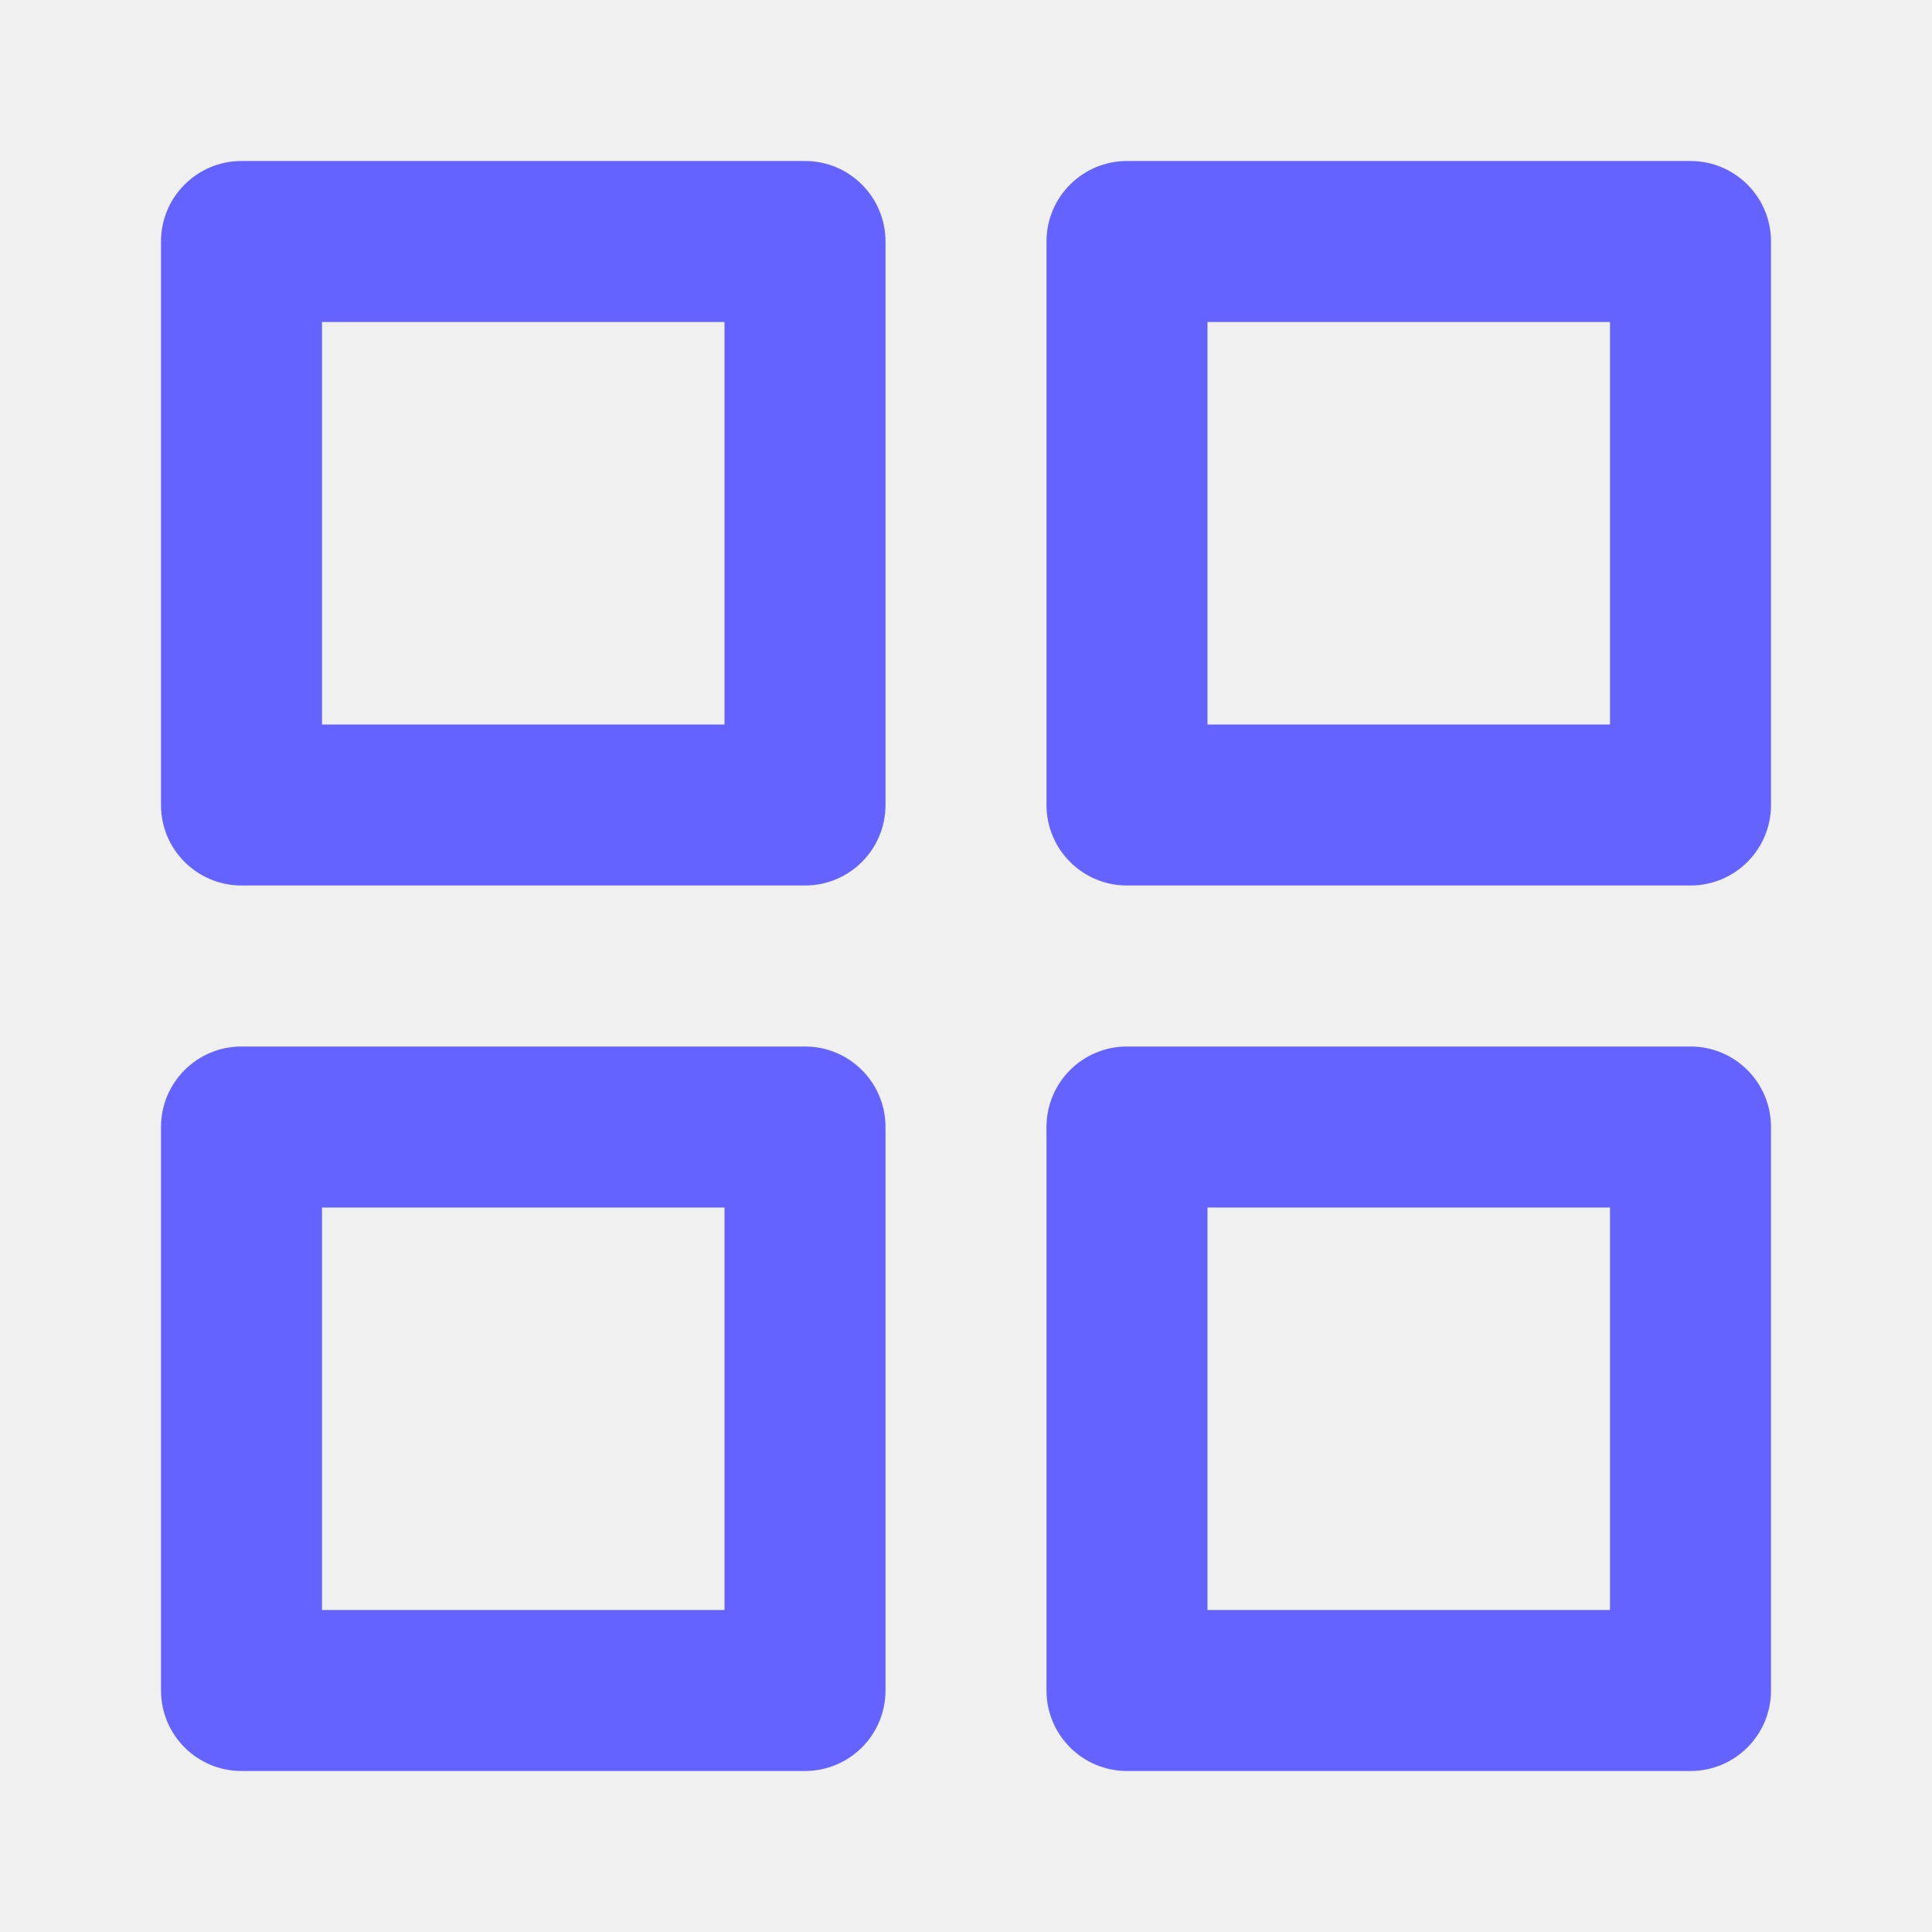
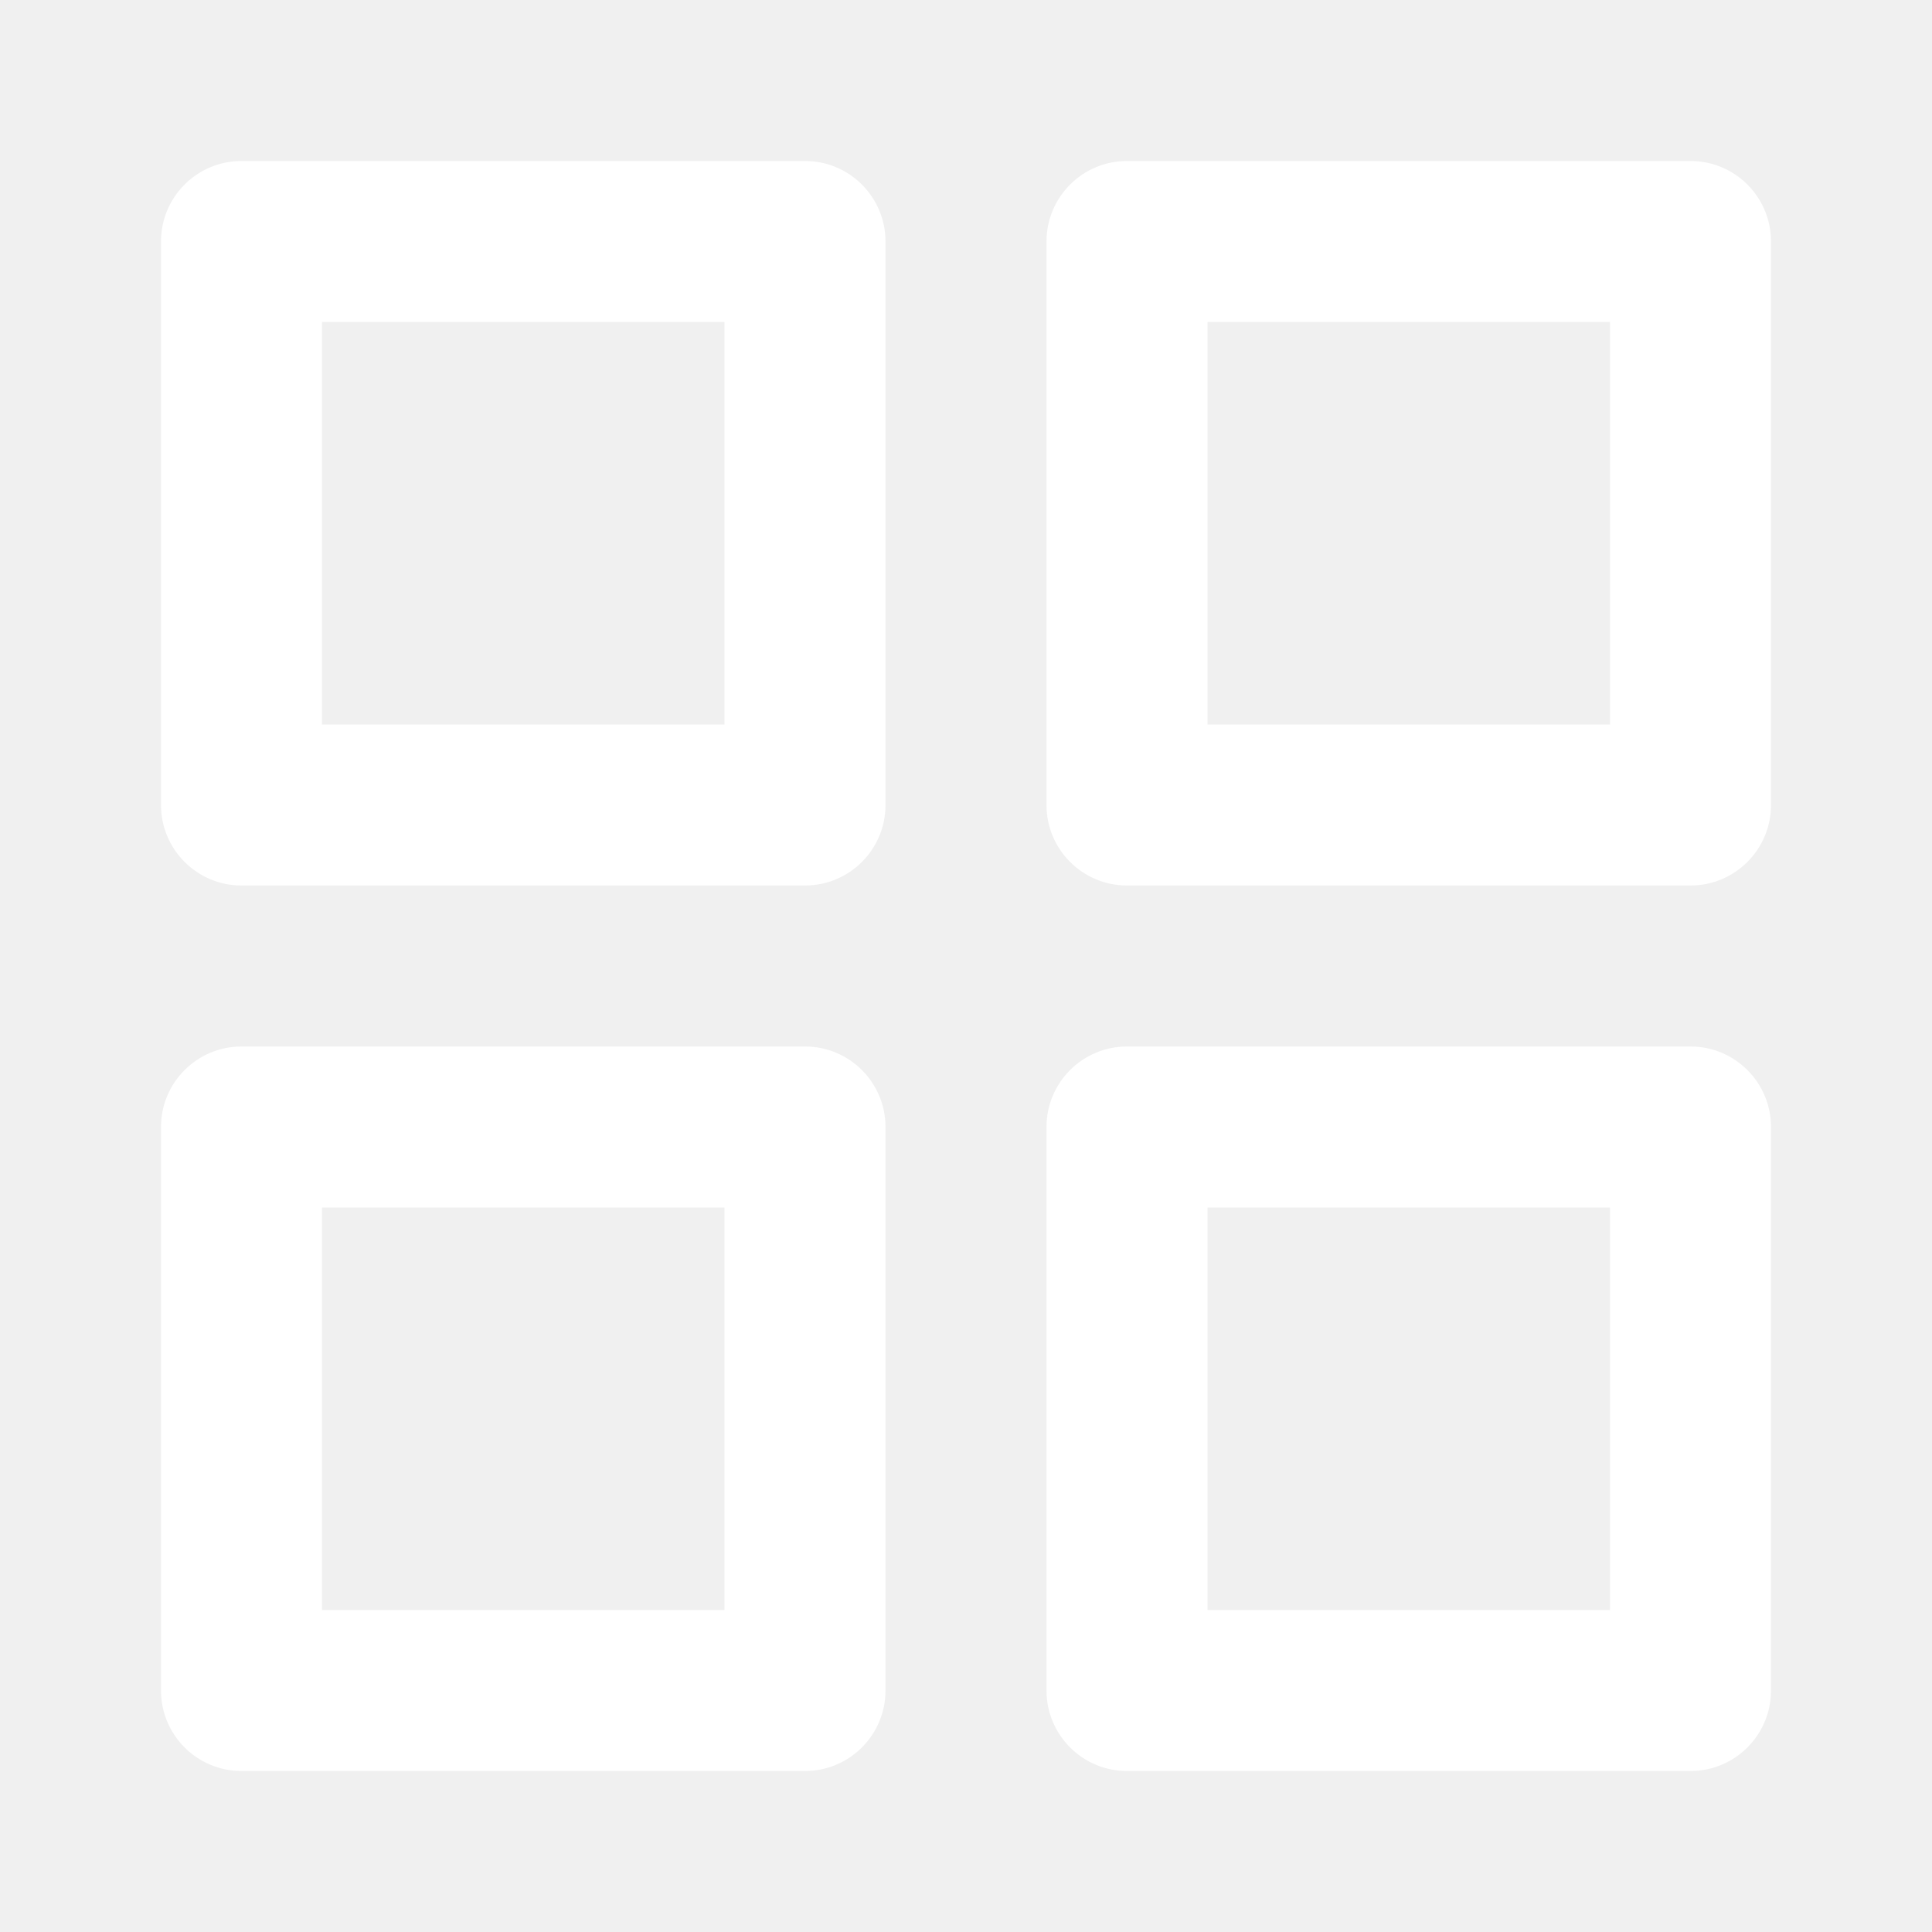
<svg xmlns="http://www.w3.org/2000/svg" viewBox="0 0 24 24">
-   <path fill="#6563ff" d="M10,13H3a1,1,0,0,0-1,1v7a1,1,0,0,0,1,1h7a1,1,0,0,0,1-1V14A1,1,0,0,0,10,13ZM9,20H4V15H9ZM21,2H14a1,1,0,0,0-1,1v7a1,1,0,0,0,1,1h7a1,1,0,0,0,1-1V3A1,1,0,0,0,21,2ZM20,9H15V4h5Zm1,4H14a1,1,0,0,0-1,1v7a1,1,0,0,0,1,1h7a1,1,0,0,0,1-1V14A1,1,0,0,0,21,13Zm-1,7H15V15h5ZM10,2H3A1,1,0,0,0,2,3v7a1,1,0,0,0,1,1h7a1,1,0,0,0,1-1V3A1,1,0,0,0,10,2ZM9,9H4V4H9Z" />
+   <path fill="#FFFFFF" d="M10,13H3a1,1,0,0,0-1,1v7a1,1,0,0,0,1,1h7a1,1,0,0,0,1-1V14A1,1,0,0,0,10,13ZM9,20H4V15H9ZM21,2H14a1,1,0,0,0-1,1v7a1,1,0,0,0,1,1h7a1,1,0,0,0,1-1V3A1,1,0,0,0,21,2ZM20,9H15V4h5Zm1,4H14a1,1,0,0,0-1,1v7a1,1,0,0,0,1,1h7a1,1,0,0,0,1-1V14A1,1,0,0,0,21,13Zm-1,7H15V15h5ZM10,2H3A1,1,0,0,0,2,3v7a1,1,0,0,0,1,1h7a1,1,0,0,0,1-1V3A1,1,0,0,0,10,2ZM9,9H4V4H9Z" />
</svg>
